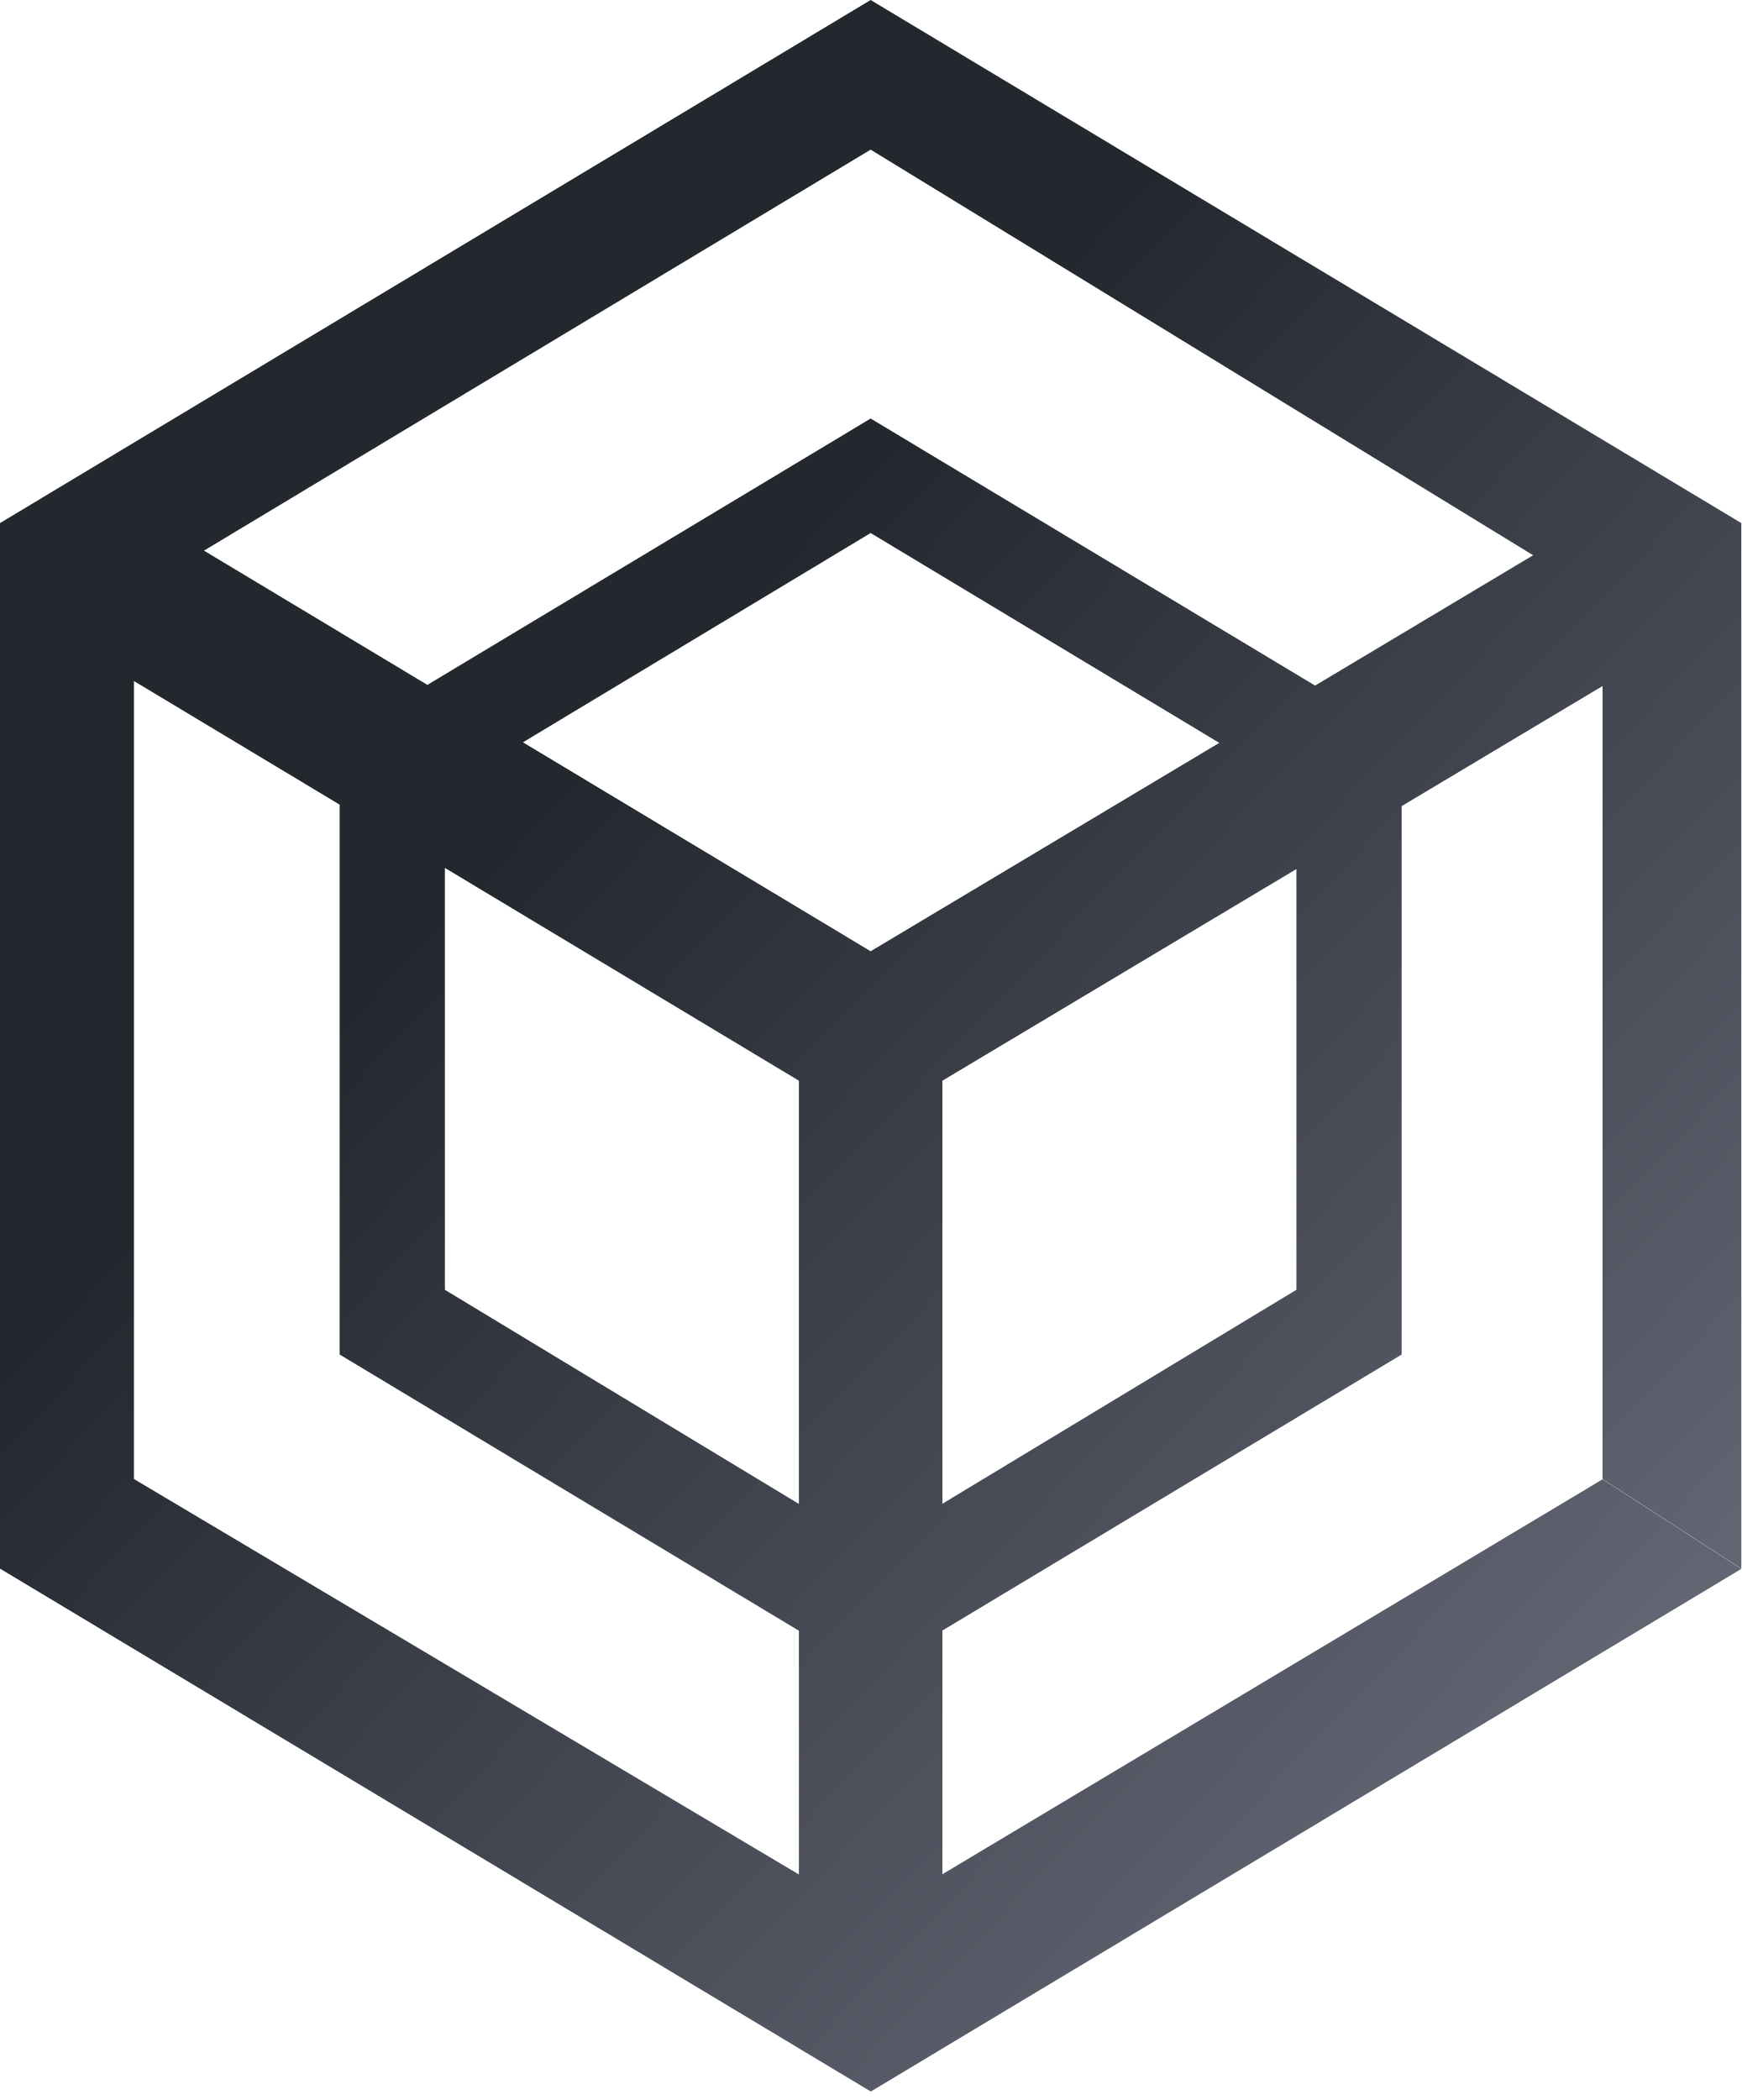
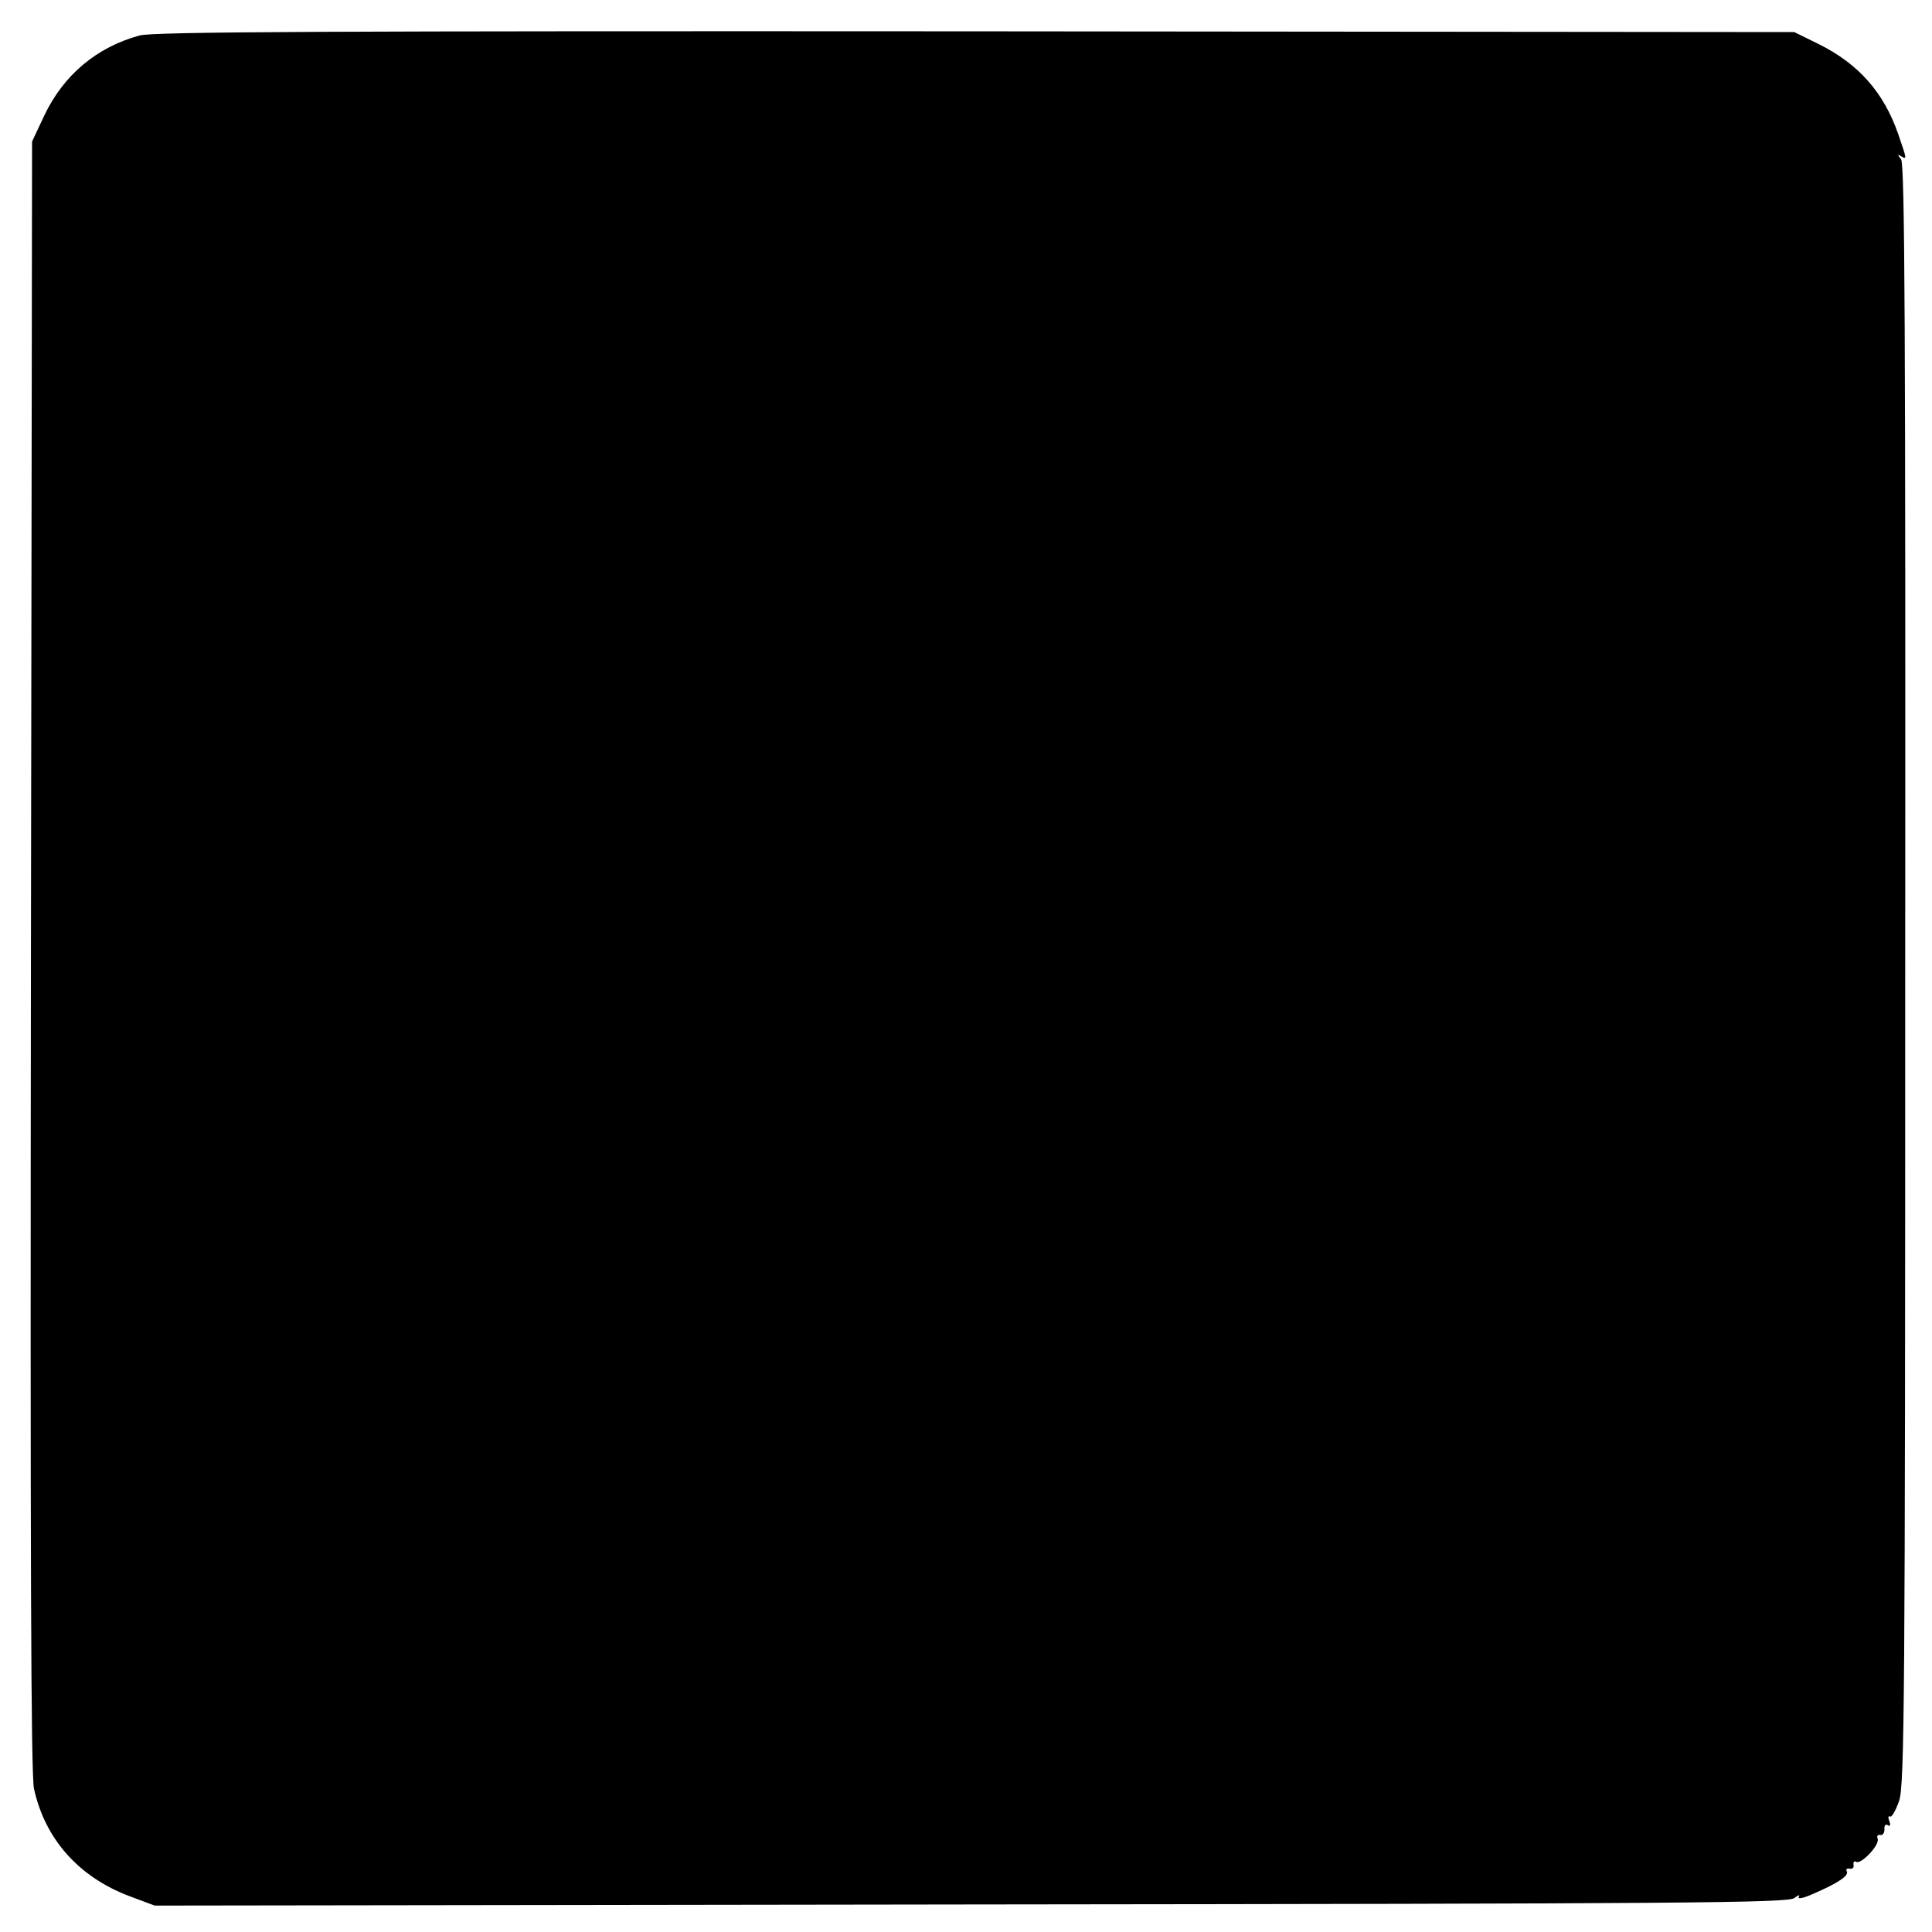
- <svg xmlns="http://www.w3.org/2000/svg" width="204" height="246" viewBox="0 0 204 246" fill="none">
-   <path fill-rule="evenodd" clip-rule="evenodd" d="M203.999 61.274L101.999 0L0 61.274L5.356 64.061L0 61.274V183.754L101.999 244.994V239.744H102.001V245.016L204 183.787L187.747 173.289L110.406 219.552V191.005L164.208 158.675V94.433L187.746 80.362V173.255L203.999 183.754V61.274ZM110.406 176.153L151.878 151.092V101.804L110.406 126.596L110.406 176.153ZM101.999 111.432L142.841 87.022L101.999 62.441L61.267 86.957L101.999 111.432ZM93.593 176.174L52.121 151.092L47.889 153.694L52.12 151.092V101.671L93.593 126.596L93.593 176.174ZM93.593 191.029V219.581L15.692 173.255V79.778L39.791 94.261V158.675L93.593 191.029ZM101.999 49.026L50.069 80.228L23.899 64.503L101.999 17.531L179.613 65.044L154.069 80.311L101.999 49.026Z" fill="url(#paint0_linear_286_12174)" />
-   <defs>
-     <linearGradient id="paint0_linear_286_12174" x1="154.013" y1="-1.05786e-05" x2="446.38" y2="279.355" gradientUnits="userSpaceOnUse">
-       <stop stop-color="#23282F" />
-       <stop offset="1" stop-color="#C1C1D7" />
-     </linearGradient>
-   </defs>
+ <svg xmlns="http://www.w3.org/2000/svg" version="1.0" width="512pt" height="512pt" viewBox="0 0 512 512" preserveAspectRatio="xMidYMid meet">
+   <g transform="translate(0,512) scale(0.1,-0.1)" fill="#000000" stroke="none">
+     <path d="M370 5026 c-114 -31 -202 -105 -253 -213 l-32 -68 -3 -2155 c-2 -1605 0 -2169 8 -2210 29 -133 118 -234 253 -285 l67 -25 2164 3 c1905 2 2165 4 2181 17 11 8 16 10 12 3 -4 -7 14 -3 40 9 65 28 94 48 87 59 -3 5 0 8 8 7 7 -2 12 3 10 10 -1 8 2 11 7 8 13 -8 63 45 57 61 -3 7 0 12 7 10 7 -1 11 6 11 15 -1 10 3 15 9 11 6 -4 8 0 4 11 -4 9 -3 15 2 12 4 -3 15 16 24 42 14 42 16 270 16 2191 1 1705 -1 2147 -11 2159 -10 13 -10 14 0 8 16 -9 16 -10 -8 60 -38 109 -105 185 -210 237 l-65 32 -2170 2 c-1706 1 -2180 -1 -2215 -11z" />
+   </g>
</svg>
